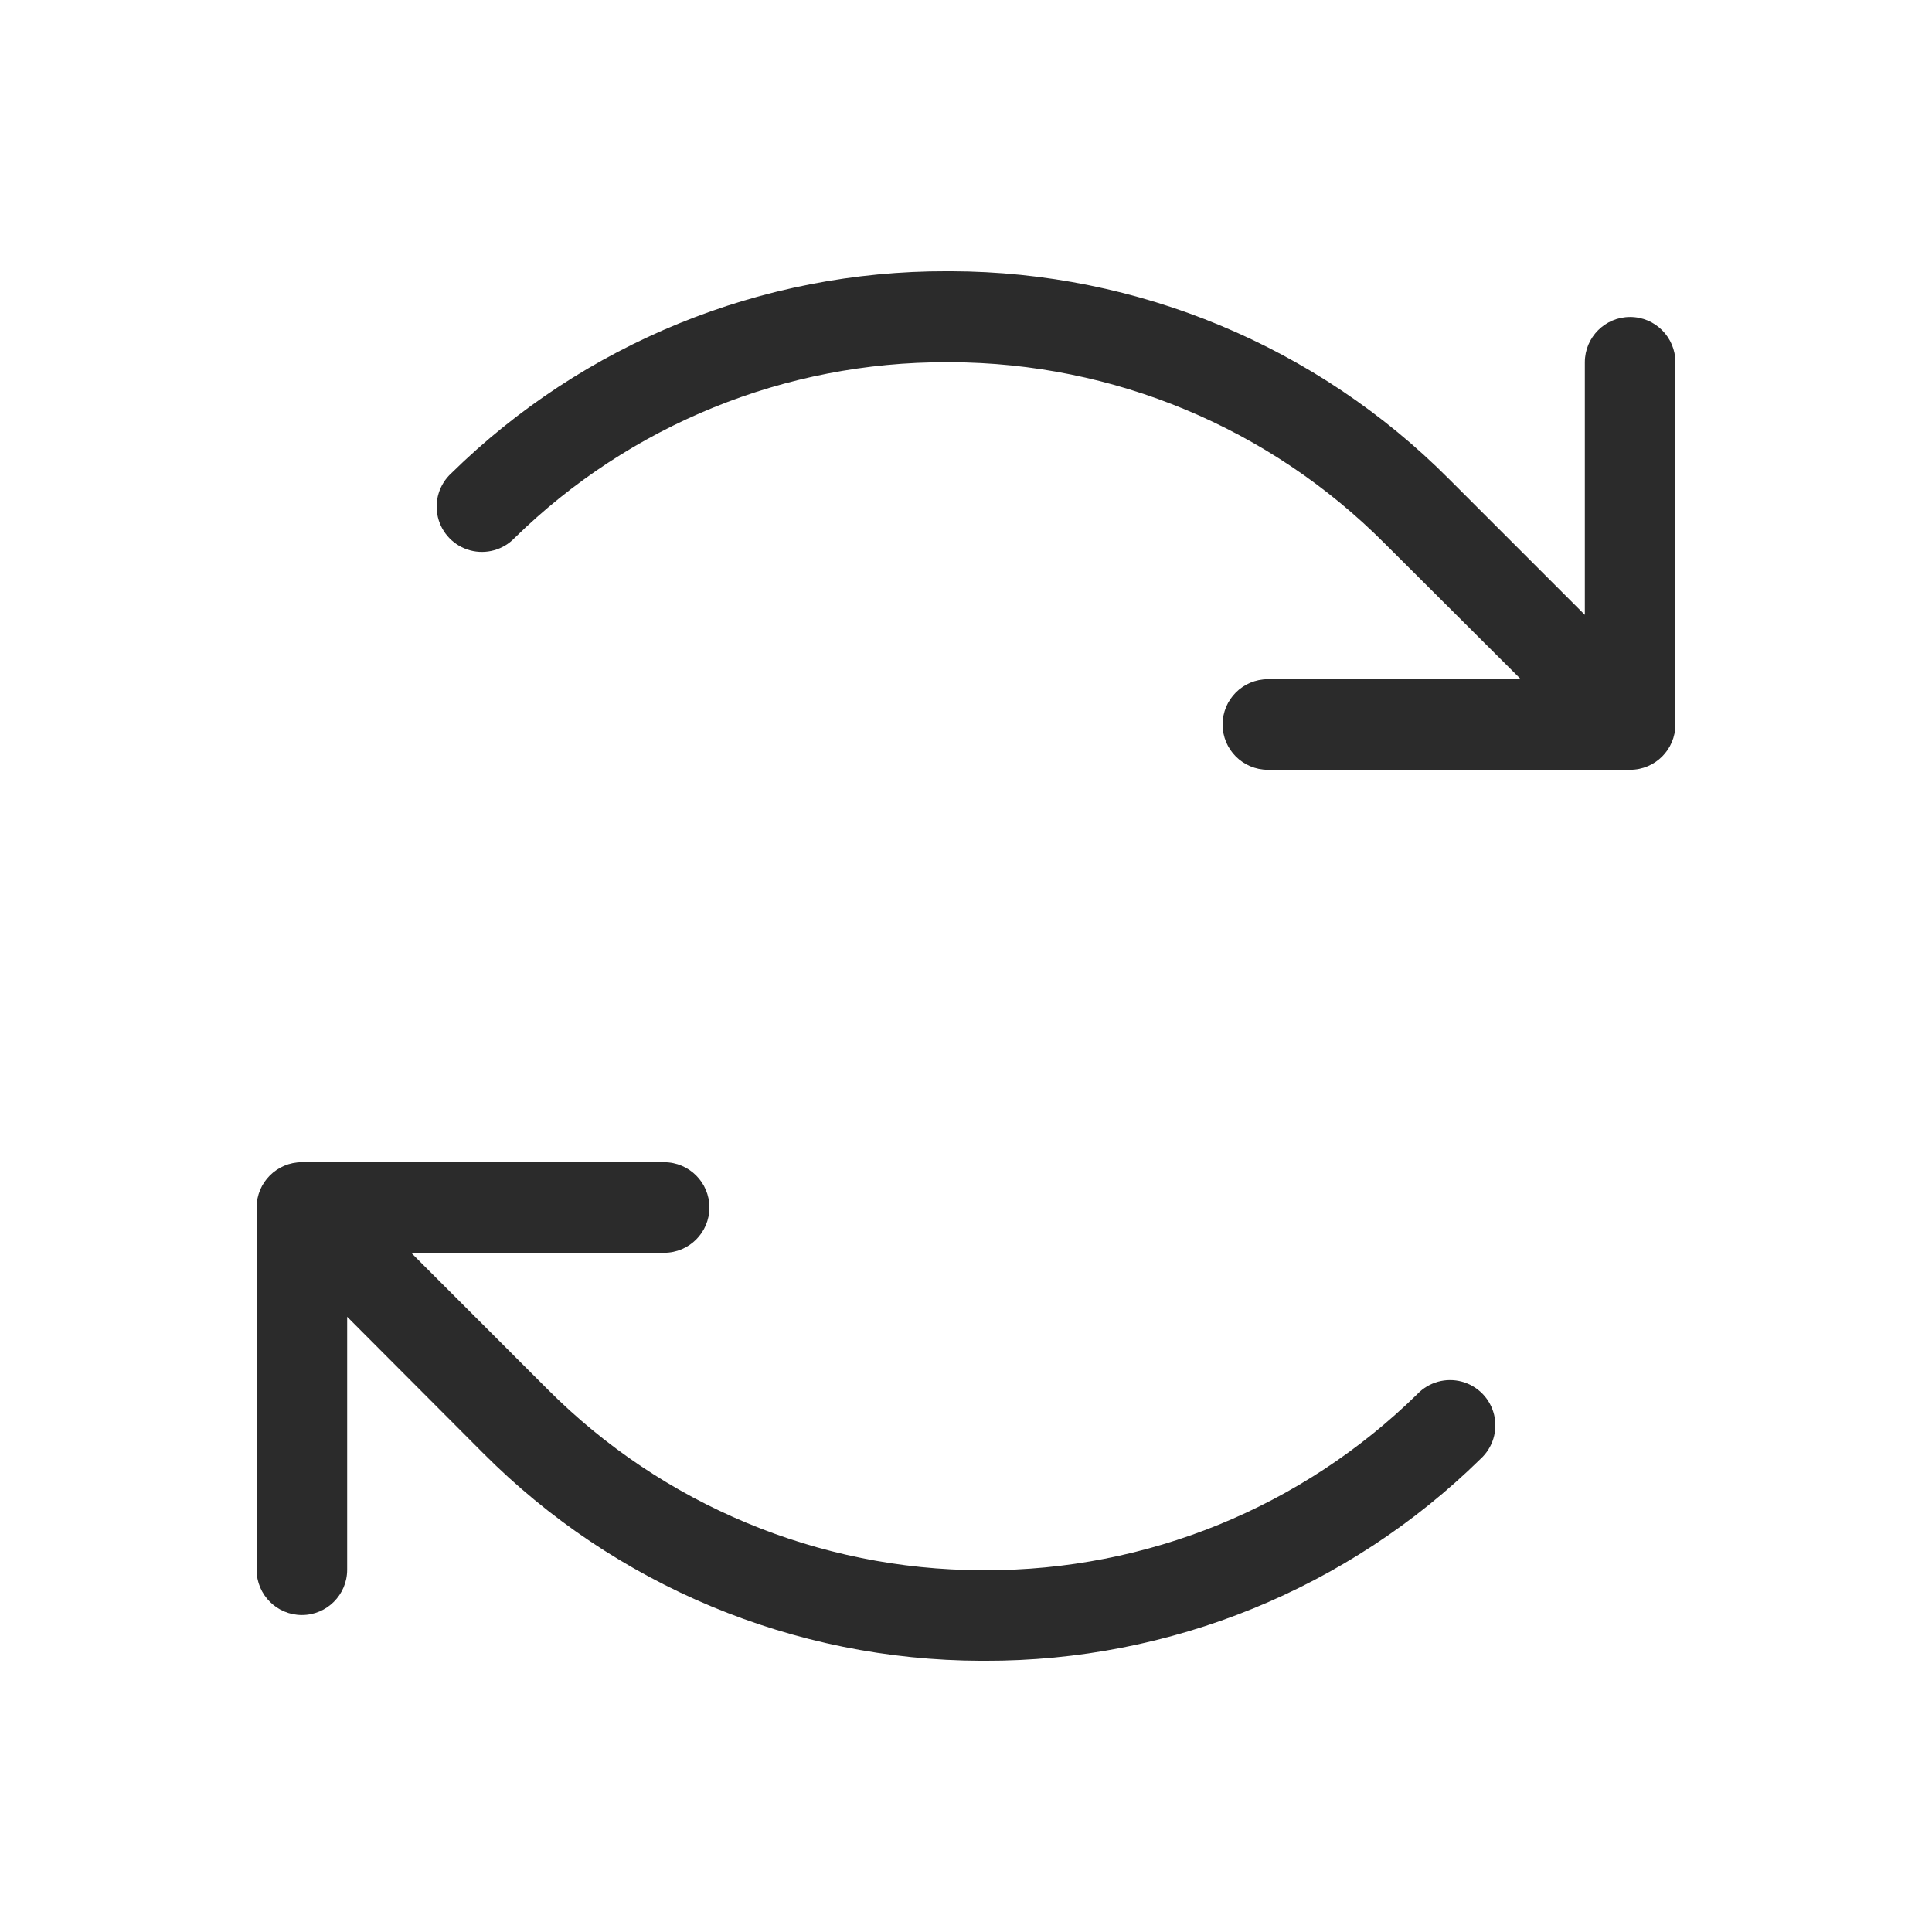
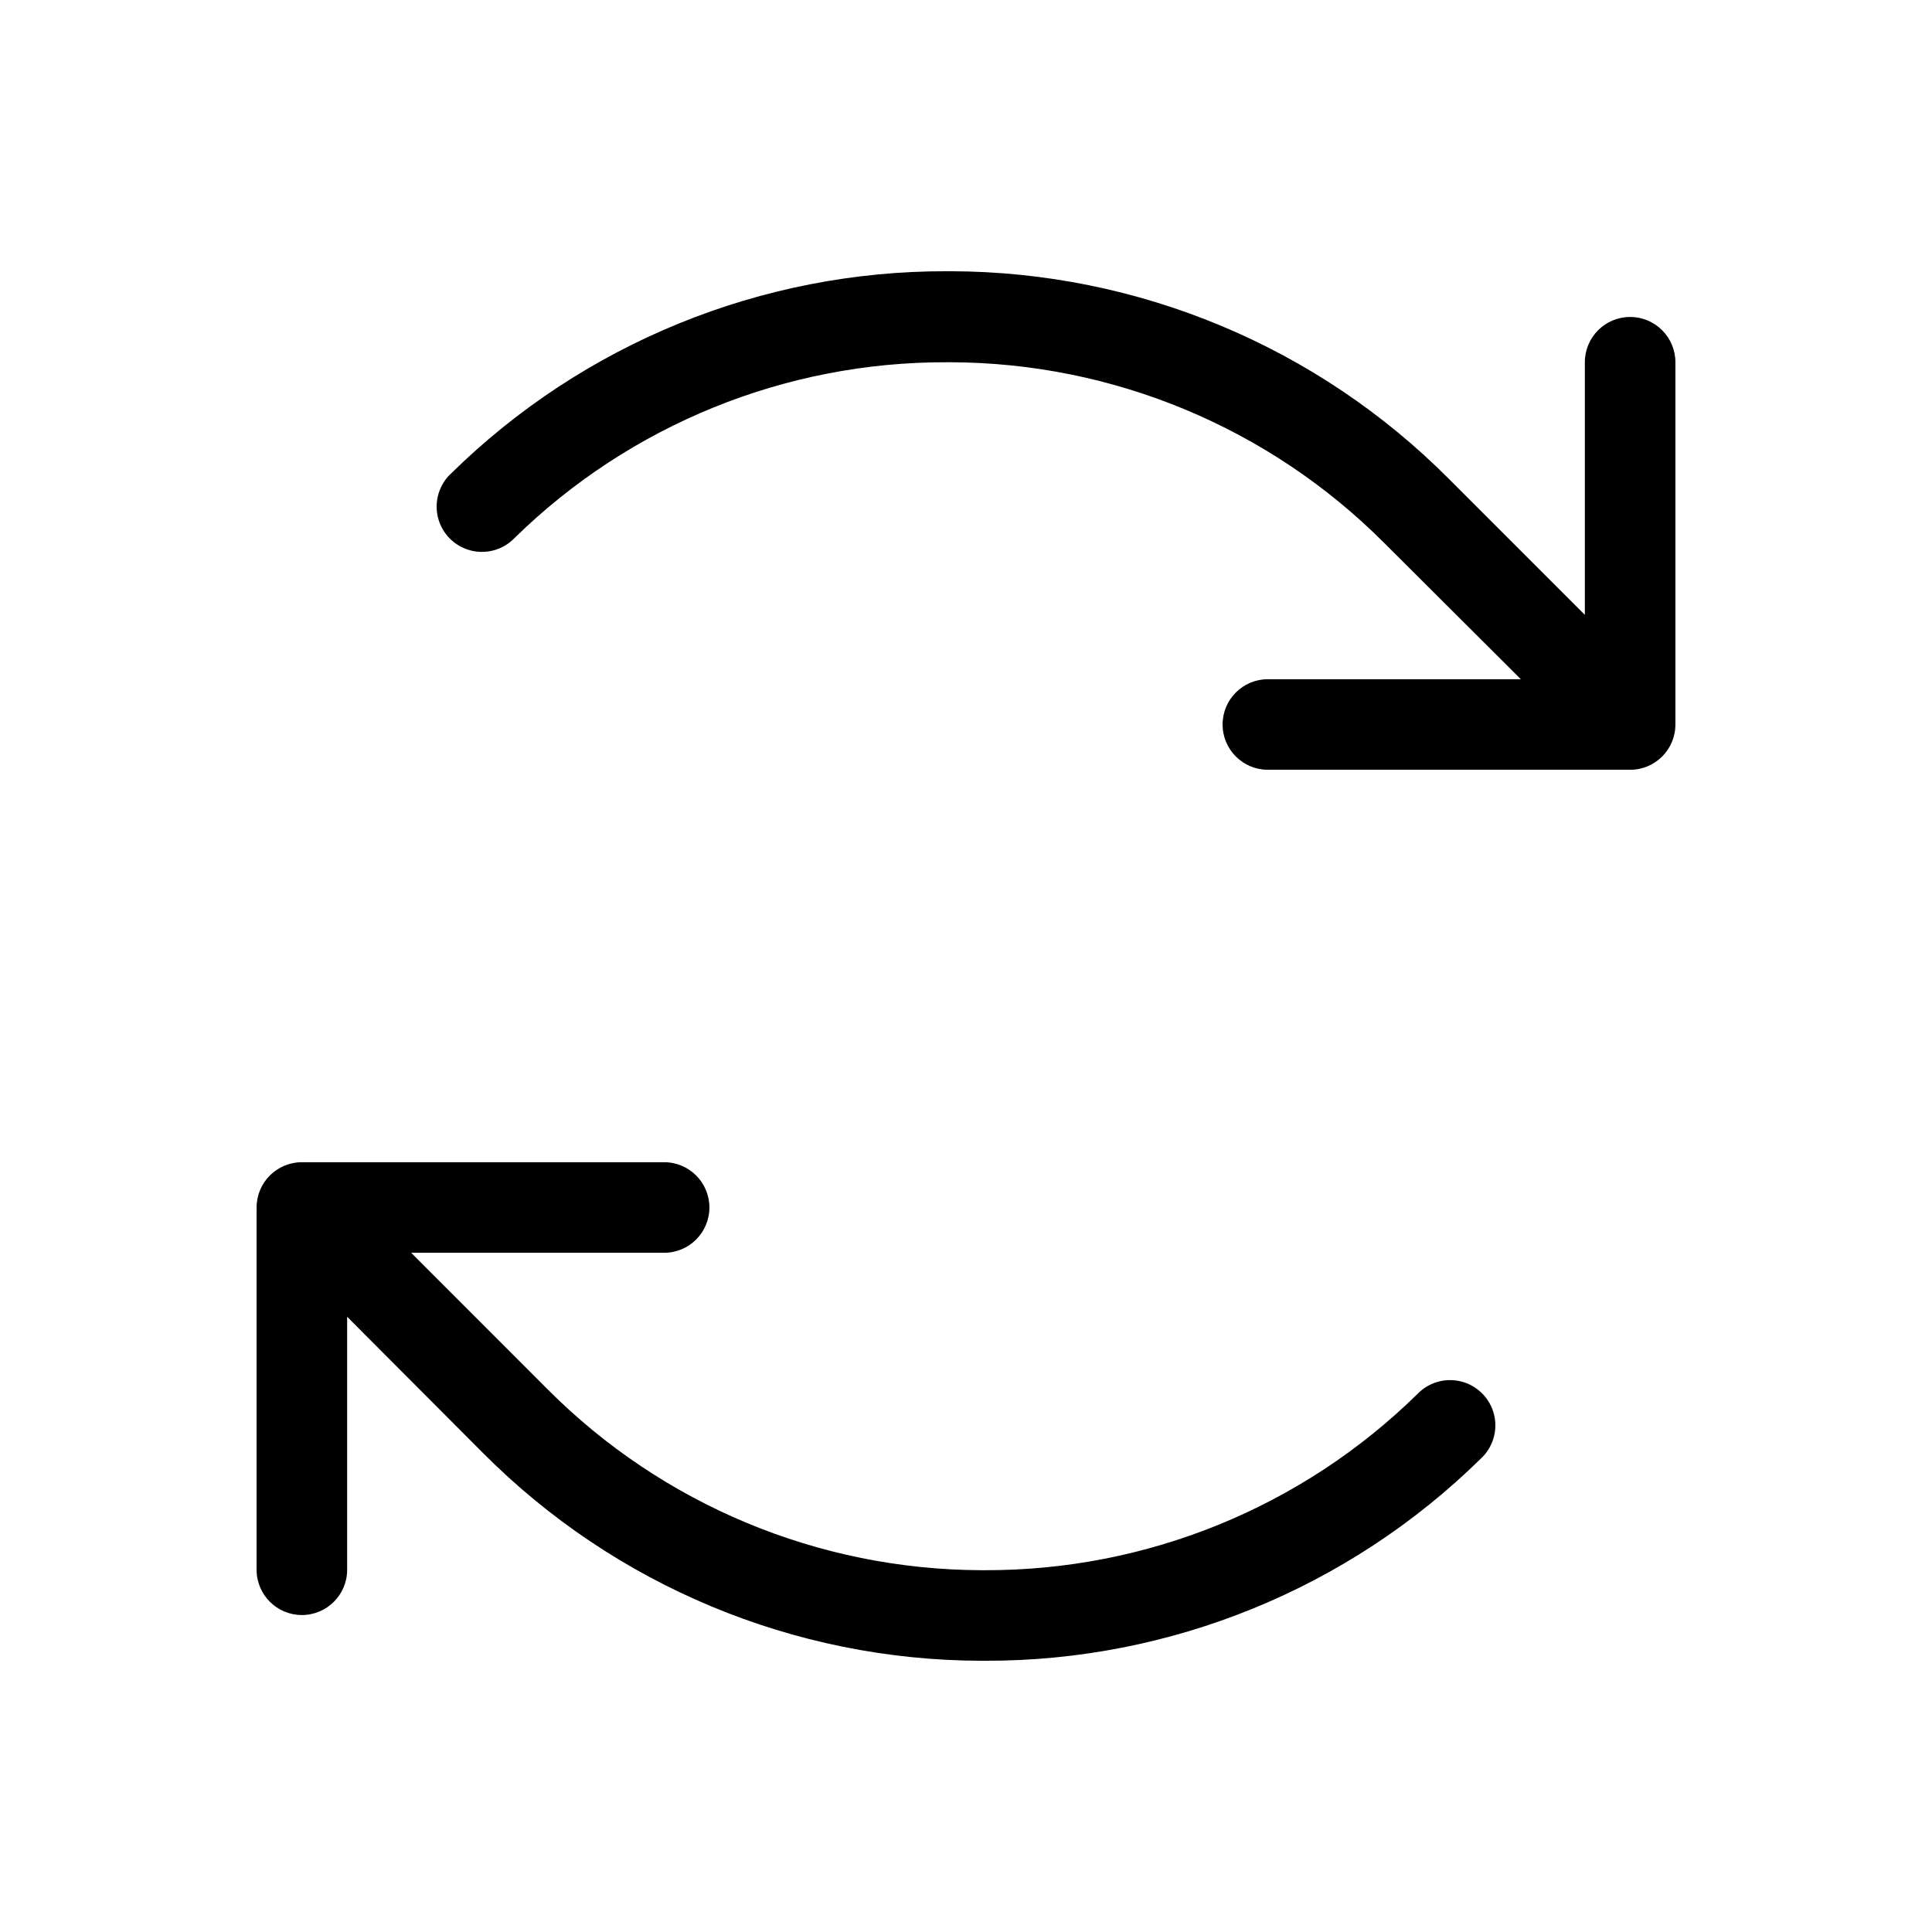
- <svg xmlns="http://www.w3.org/2000/svg" viewBox="0 0 256 256" fill="#2B2B2B">
+ <svg xmlns="http://www.w3.org/2000/svg" viewBox="0 0 256 256" fill="#000000">
  <path d="M222,48V96a6,6,0,0,1-6,6H168a6,6,0,0,1,0-12h33.52L183.47,72a81.51,81.51,0,0,0-57.53-24h-.46A81.5,81.5,0,0,0,68.19,71.28a6,6,0,1,1-8.38-8.58,93.38,93.38,0,0,1,65.67-26.76H126a93.45,93.45,0,0,1,66,27.53l18,18V48a6,6,0,0,1,12,0ZM187.81,184.72a81.5,81.5,0,0,1-57.29,23.34h-.46a81.51,81.51,0,0,1-57.53-24L54.48,166H88a6,6,0,0,0,0-12H40a6,6,0,0,0-6,6v48a6,6,0,0,0,12,0V174.48l18,18.05a93.45,93.45,0,0,0,66,27.53h.52a93.38,93.38,0,0,0,65.67-26.76,6,6,0,1,0-8.38-8.58Z" />
</svg>
